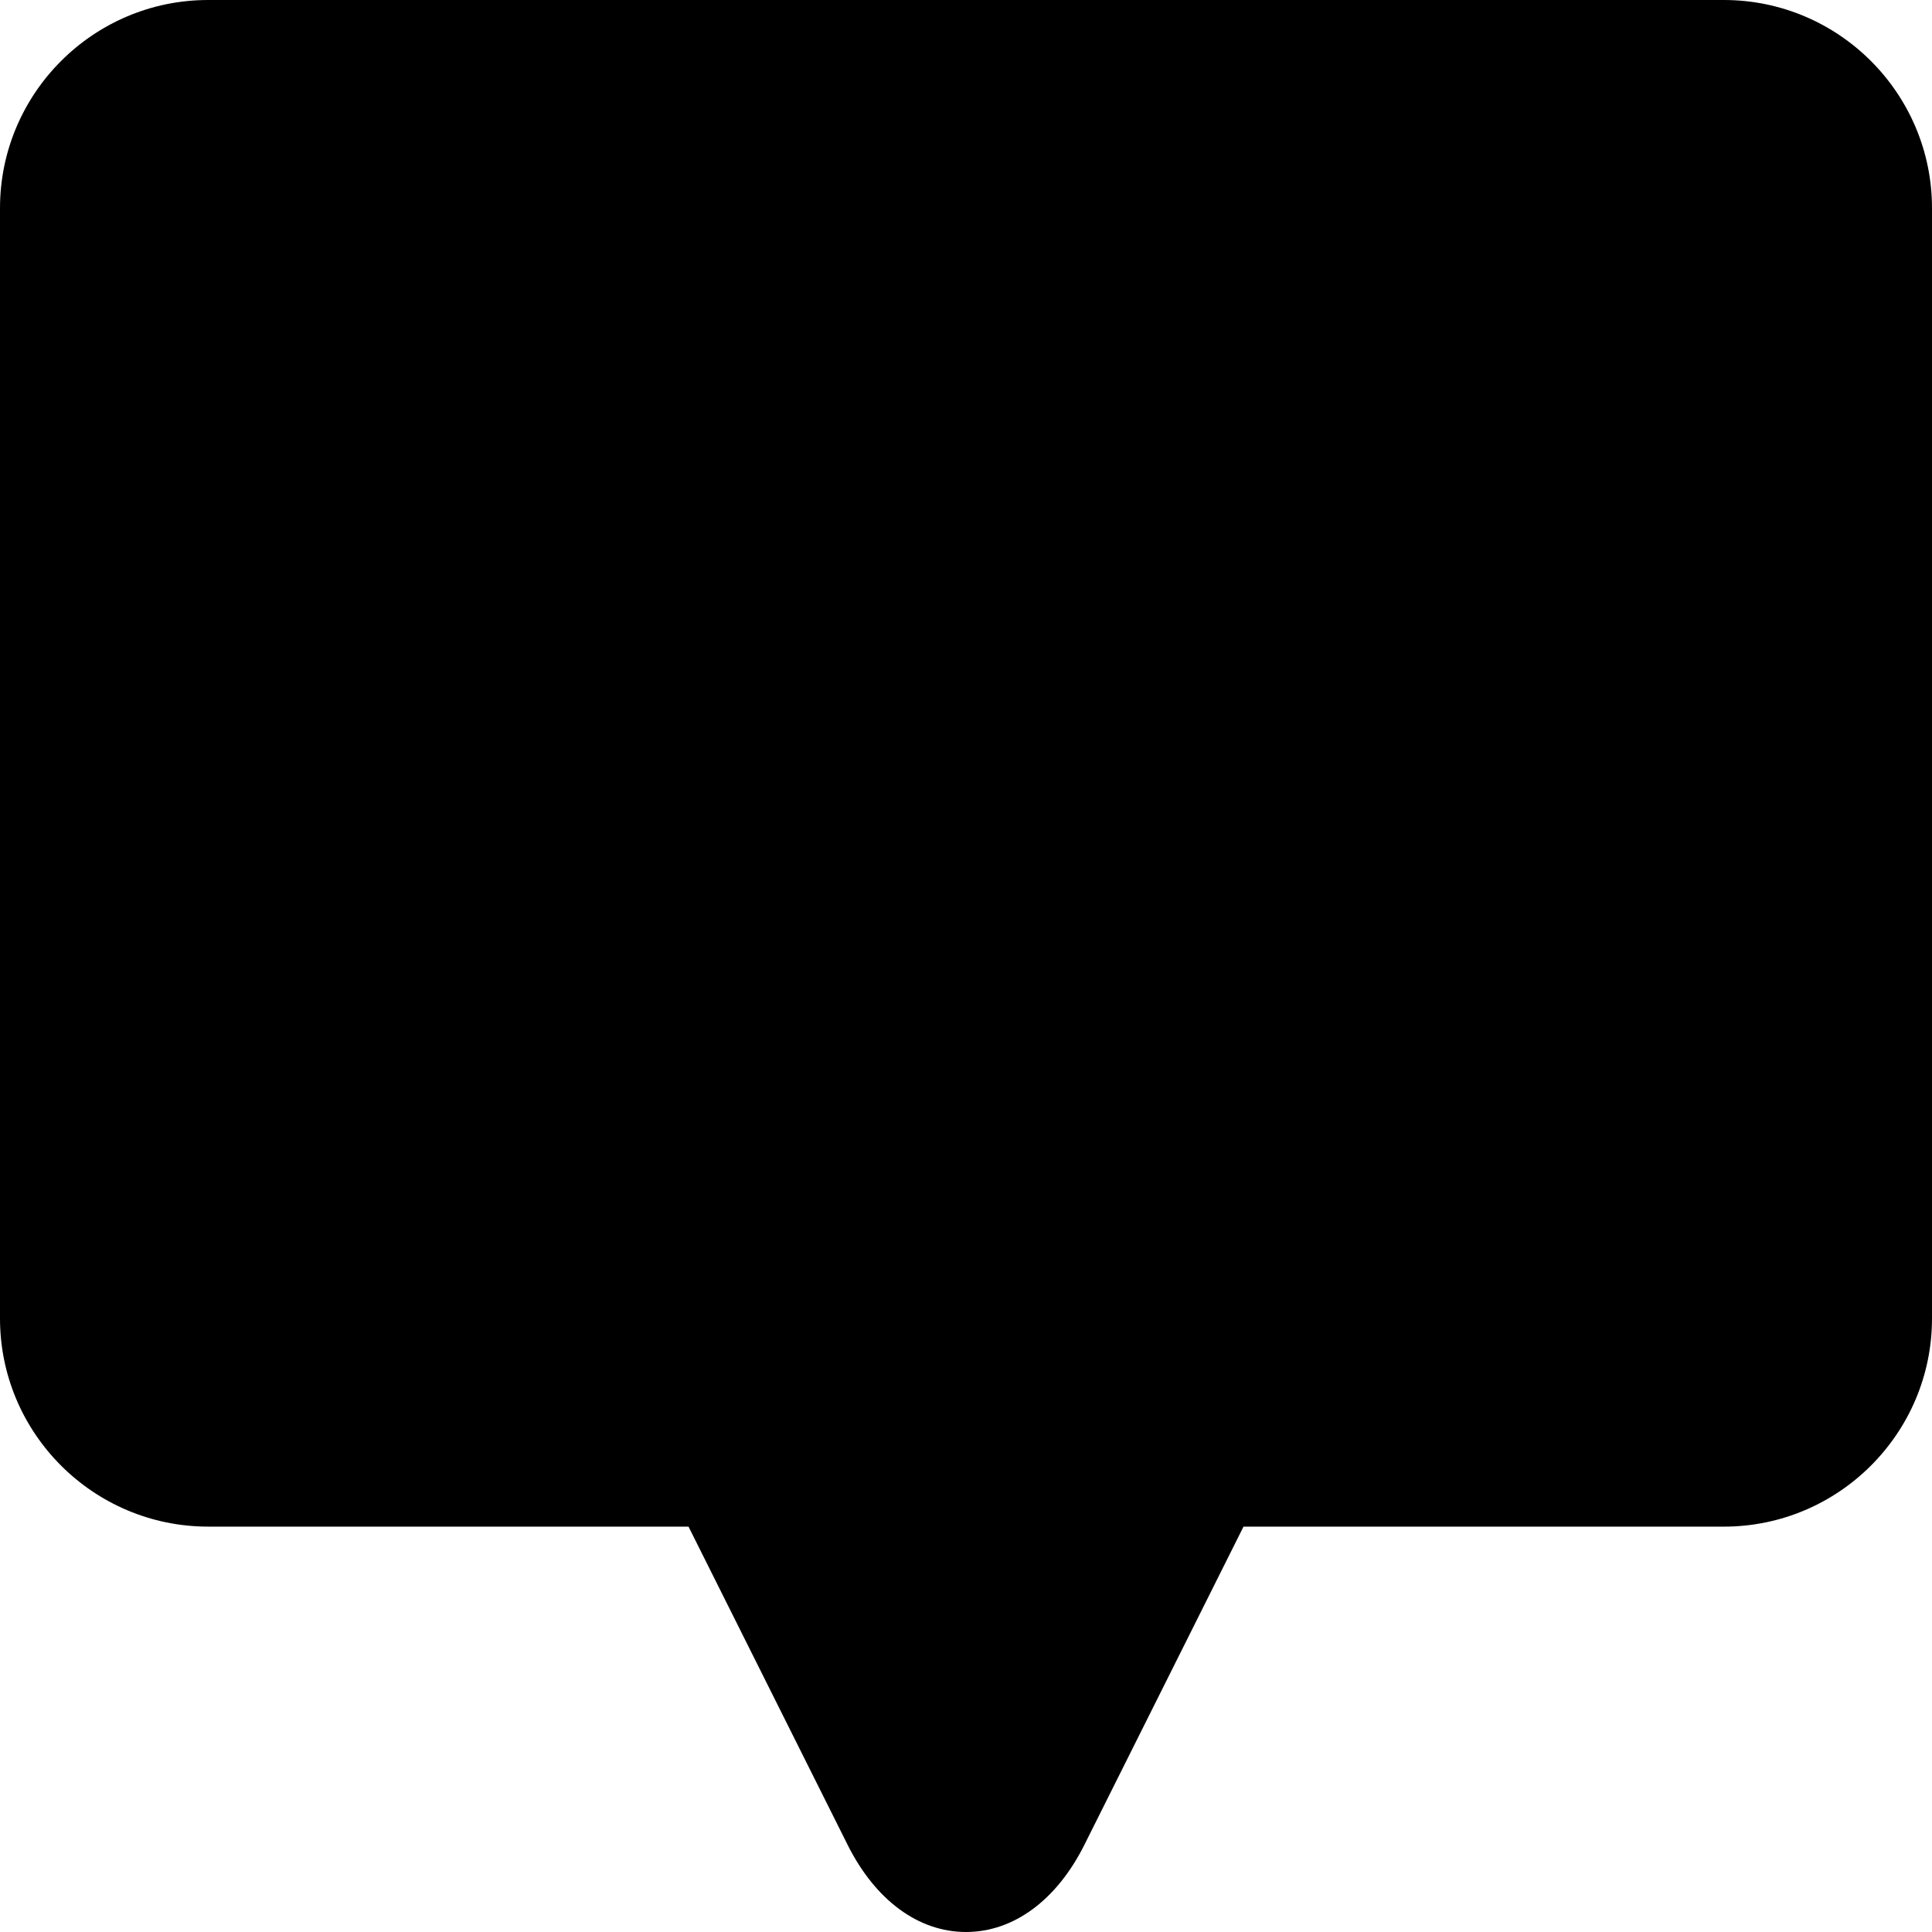
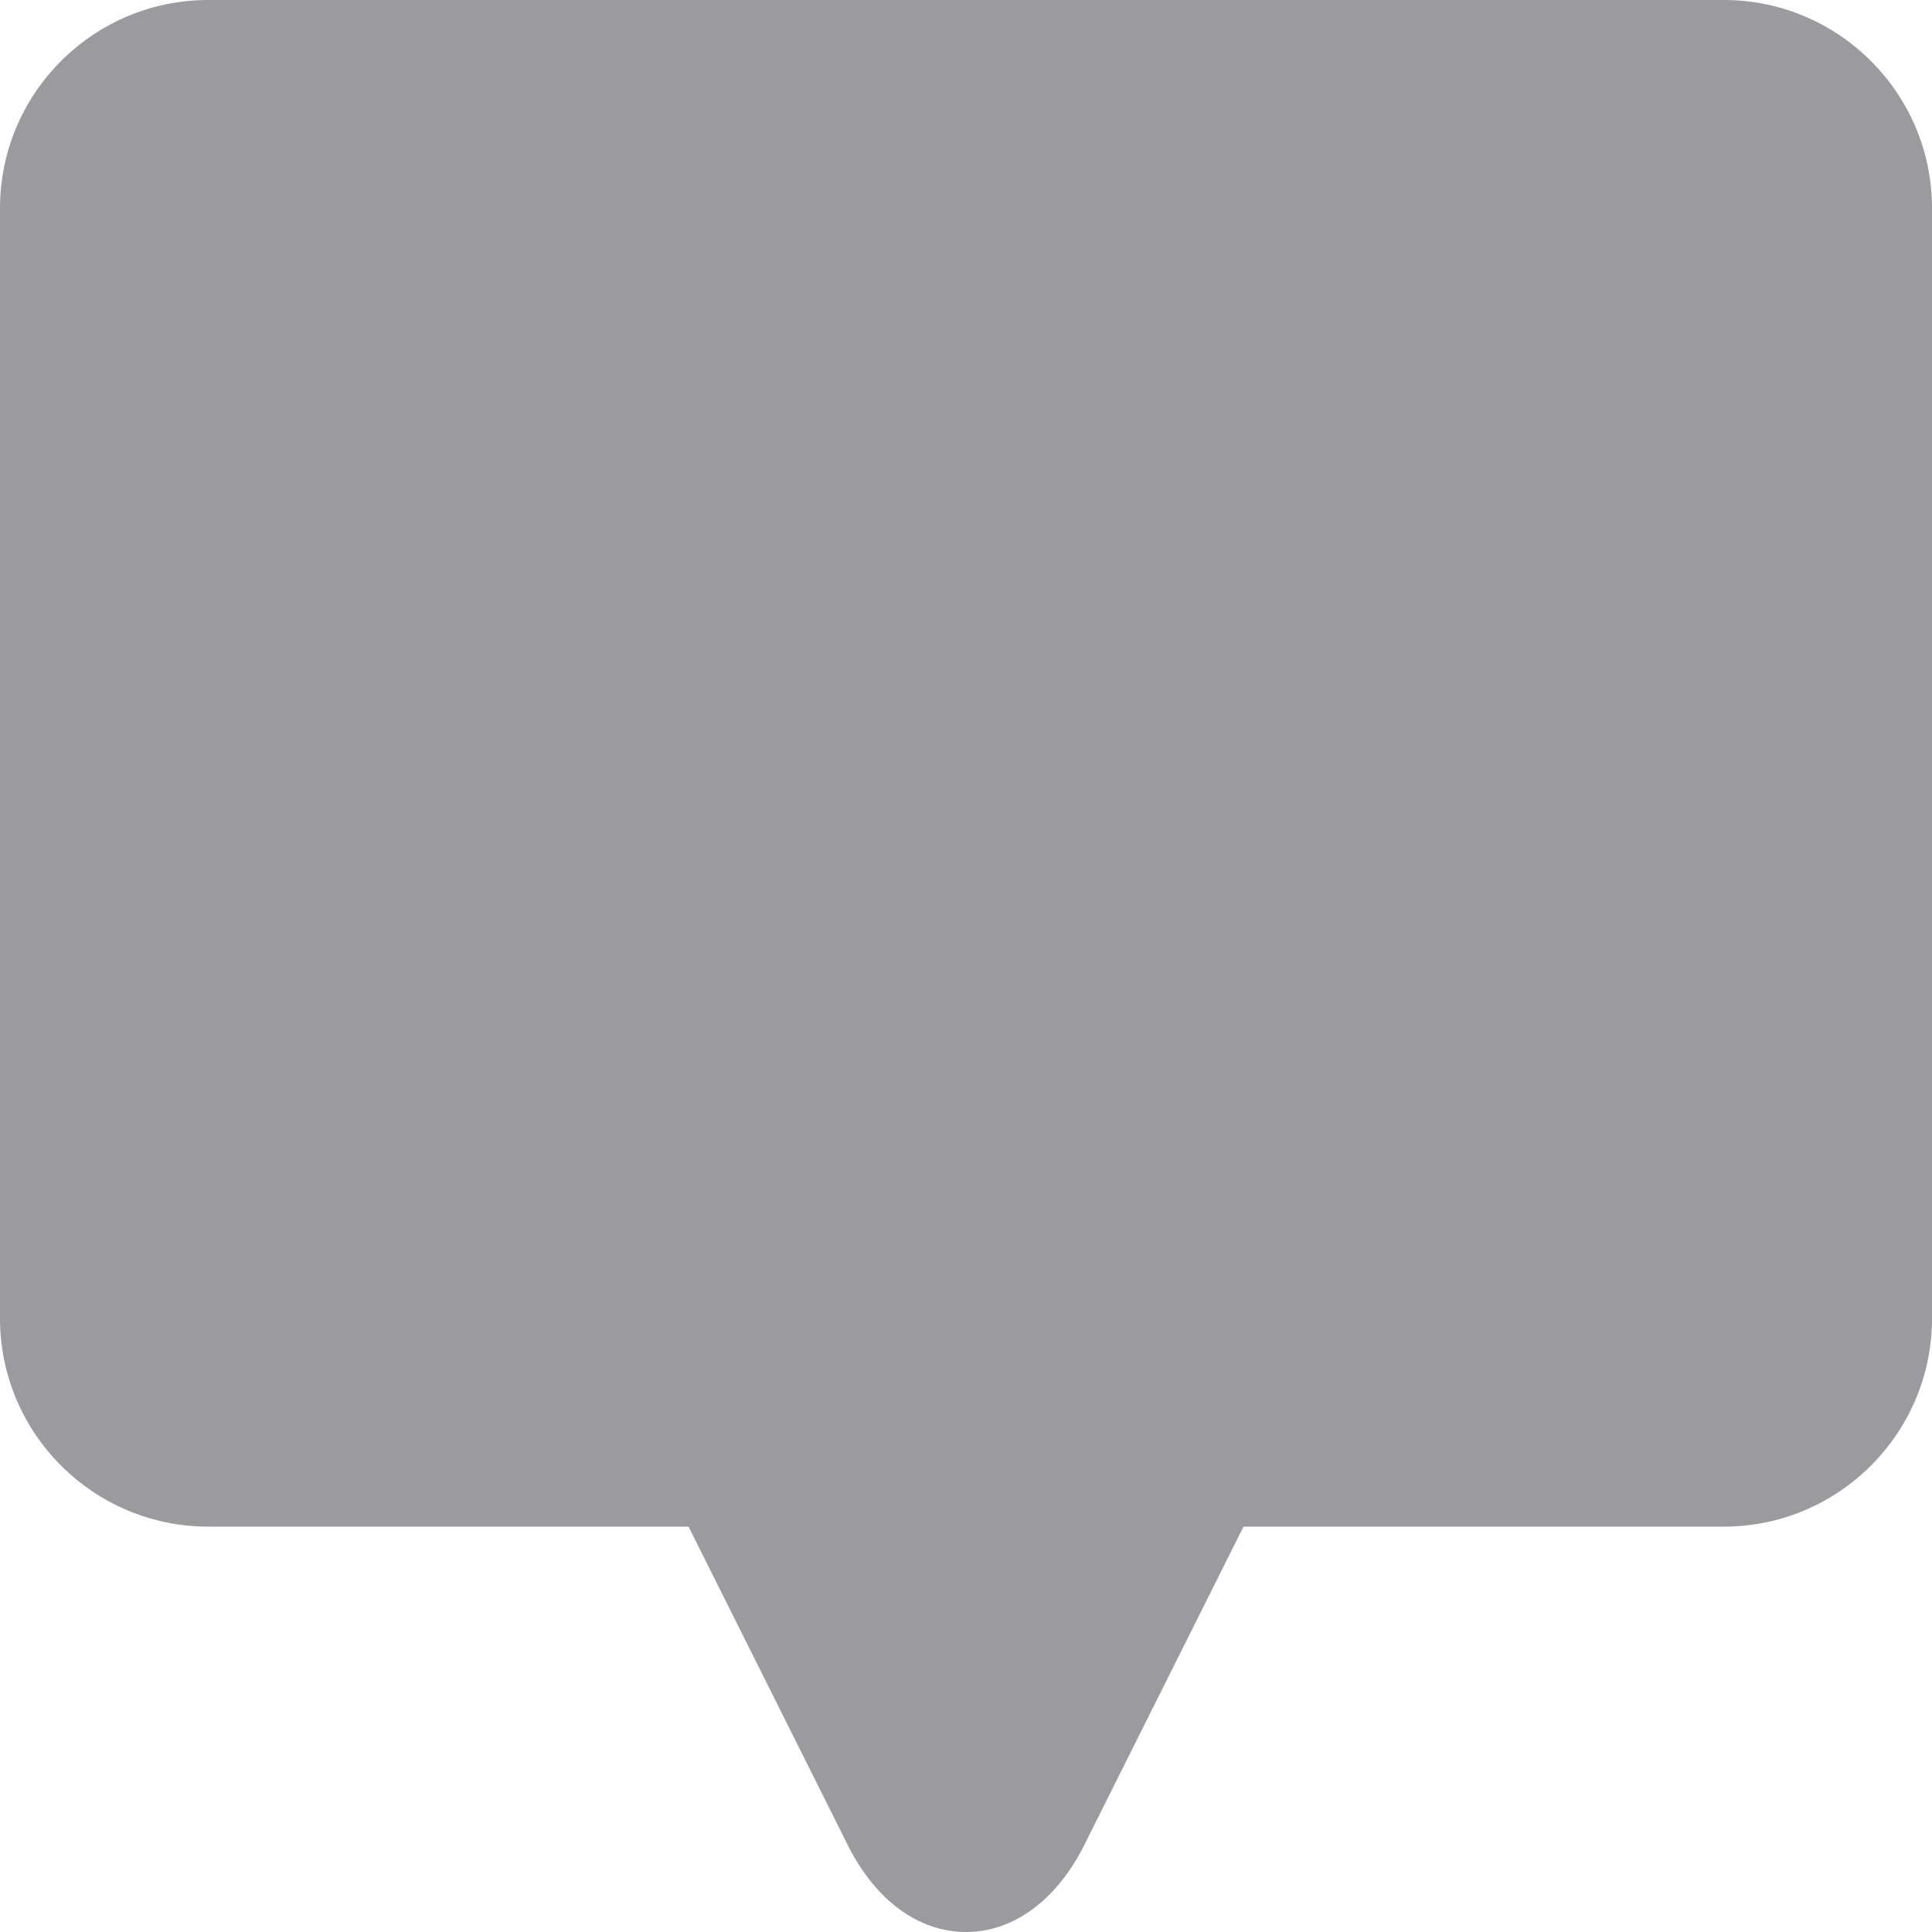
- <svg xmlns="http://www.w3.org/2000/svg" height="512pt" viewBox="0 0 512 512" width="512pt">
+ <svg xmlns="http://www.w3.org/2000/svg" style="margin-right:2.5px;" fill="#9B9B9F" height="512pt" viewBox="0 0 512 512" width="512pt">
  <path d="m456.836 0h-401.668c-30.422 0-55.168 24.746-55.168 55.168v294.238c0 30.418 24.746 55.164 55.168 55.164h127.297l42.156 84.316c7.344 14.688 18.777 23.113 31.379 23.113s24.035-8.426 31.379-23.113l42.16-84.312h127.297c30.418 0 55.164-24.75 55.164-55.168v-294.238c0-30.422-24.746-55.168-55.164-55.168zm0 0" />
</svg>
